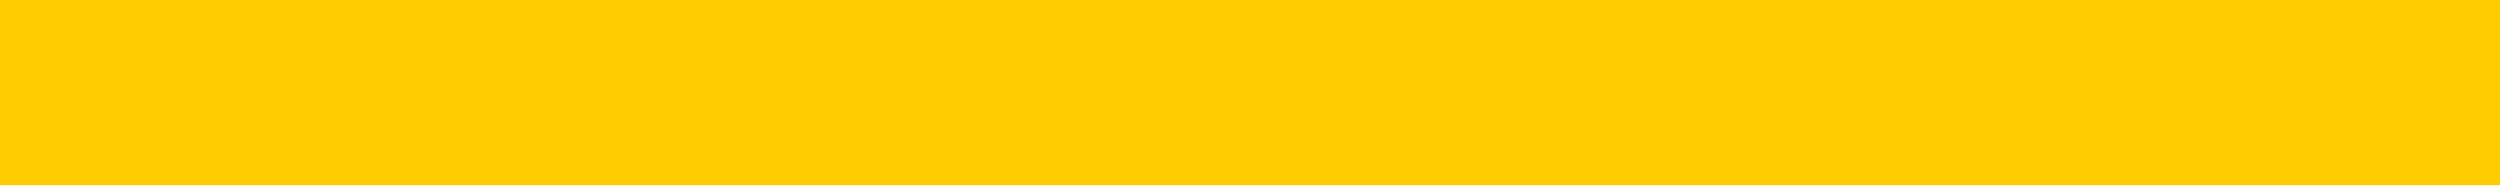
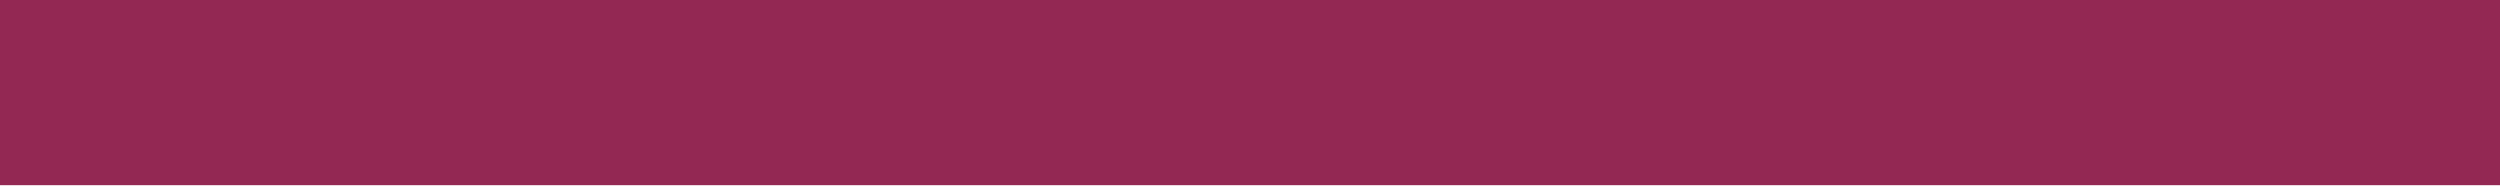
<svg xmlns="http://www.w3.org/2000/svg" width="54" height="4" viewBox="0 0 54 4">
  <defs>
    <style>
      .cls-1 {
-         fill: #fecb00;
+         fill: #932853;
      }
    </style>
  </defs>
  <rect id="heading030_line01_v7.svg" class="cls-1" width="54" height="4" />
</svg>
